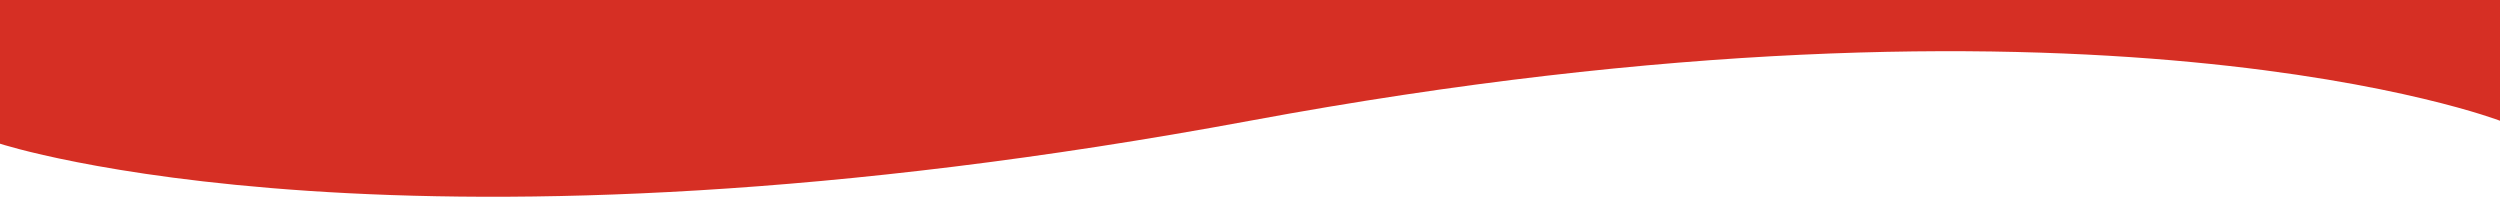
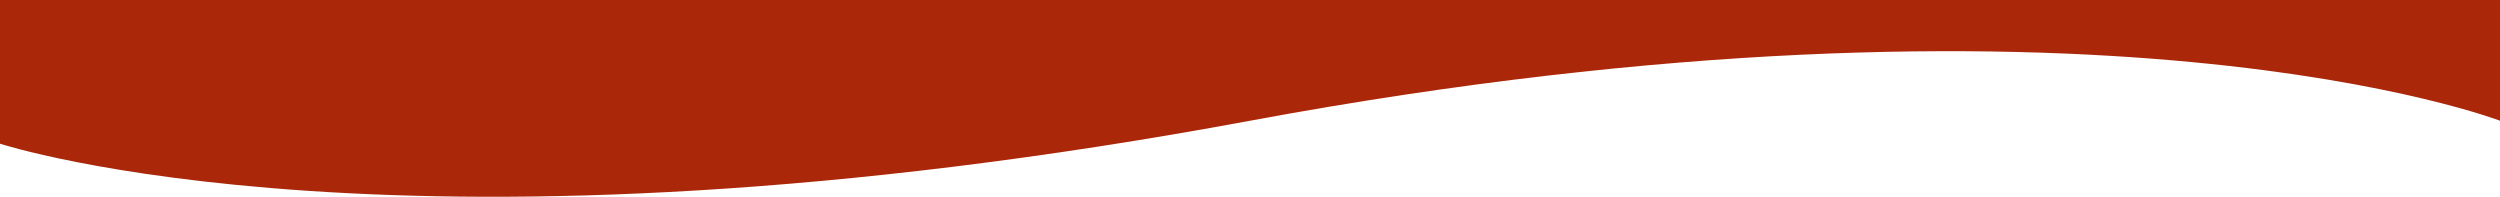
- <svg xmlns="http://www.w3.org/2000/svg" id="Layer_1" data-name="Layer 1" viewBox="0 0 1919.66 151.1">
-   <path d="M0,421V531.33s312,102.53,959.83-17.62,959.83,0,959.83,0V421Z" transform="translate(0 -421)" style="fill:#d62f24" />
+ <svg xmlns="http://www.w3.org/2000/svg" id="Layer_1" data-name="Layer 1" viewBox="0 0 1919.66 151.09">
+   <path d="M0,0V110.33S312,212.86,959.83,92.71s959.83,0,959.83,0V0Z" style="fill:#aa2709" />
</svg>
